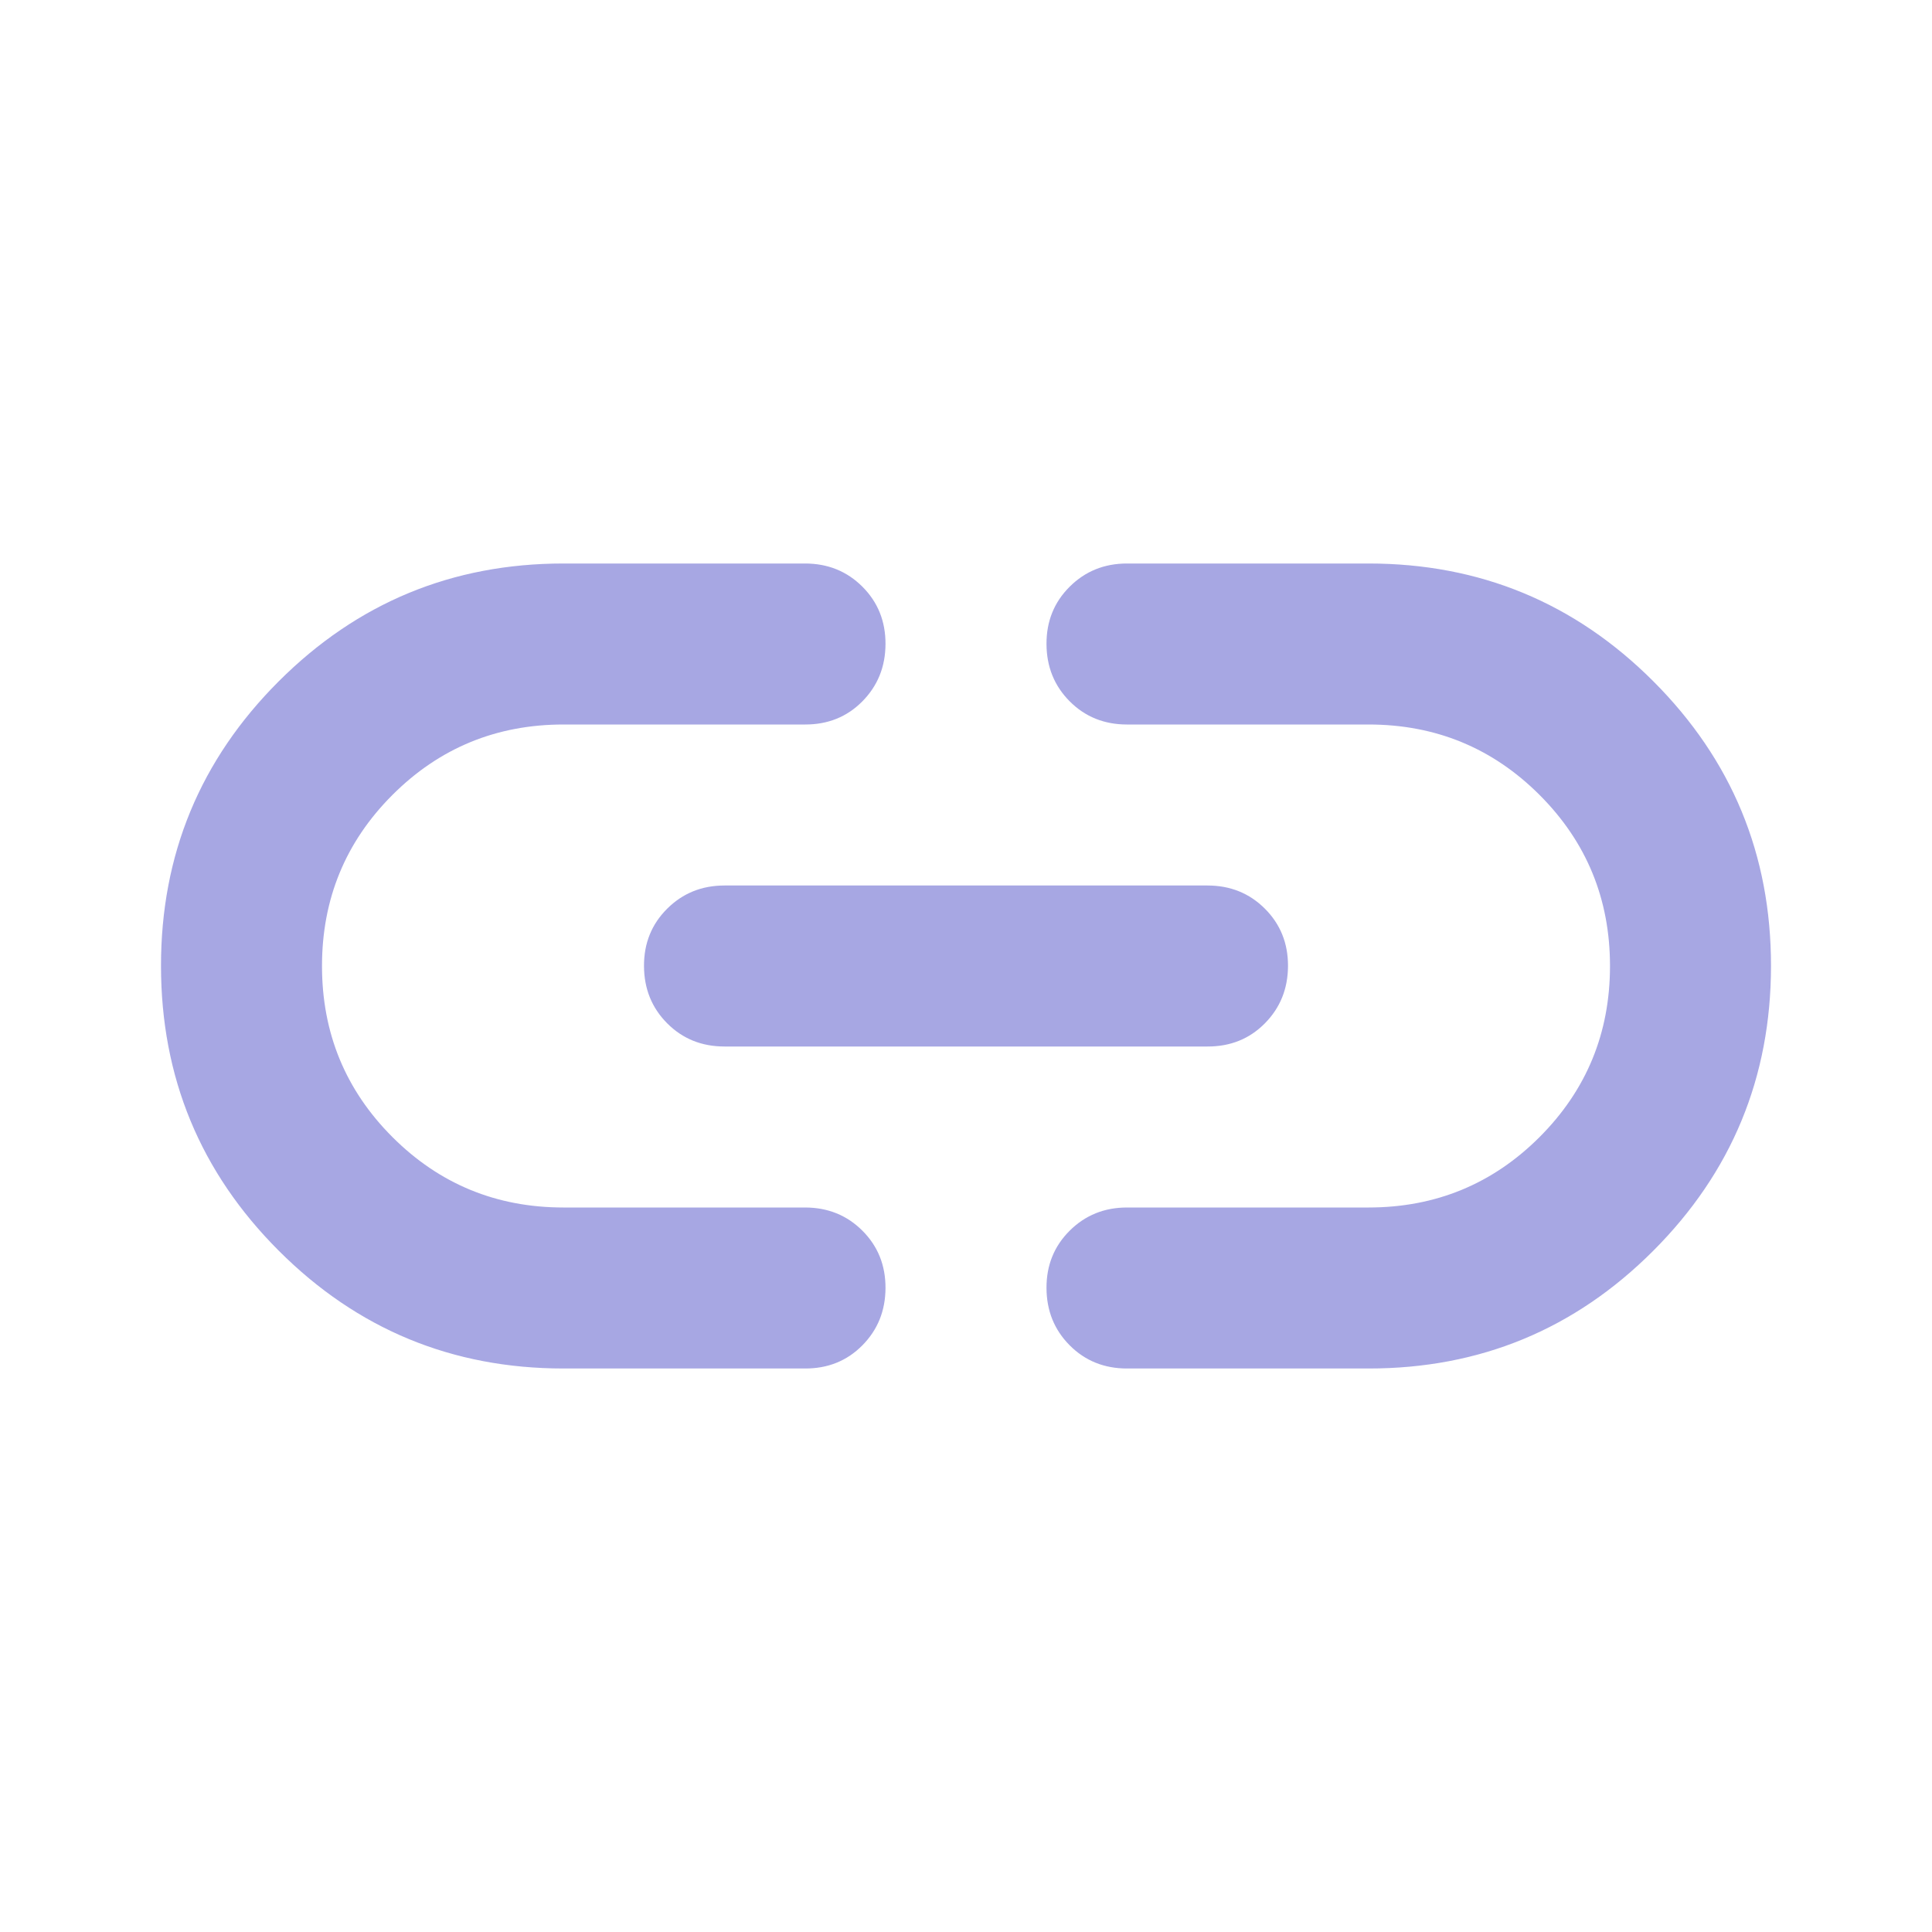
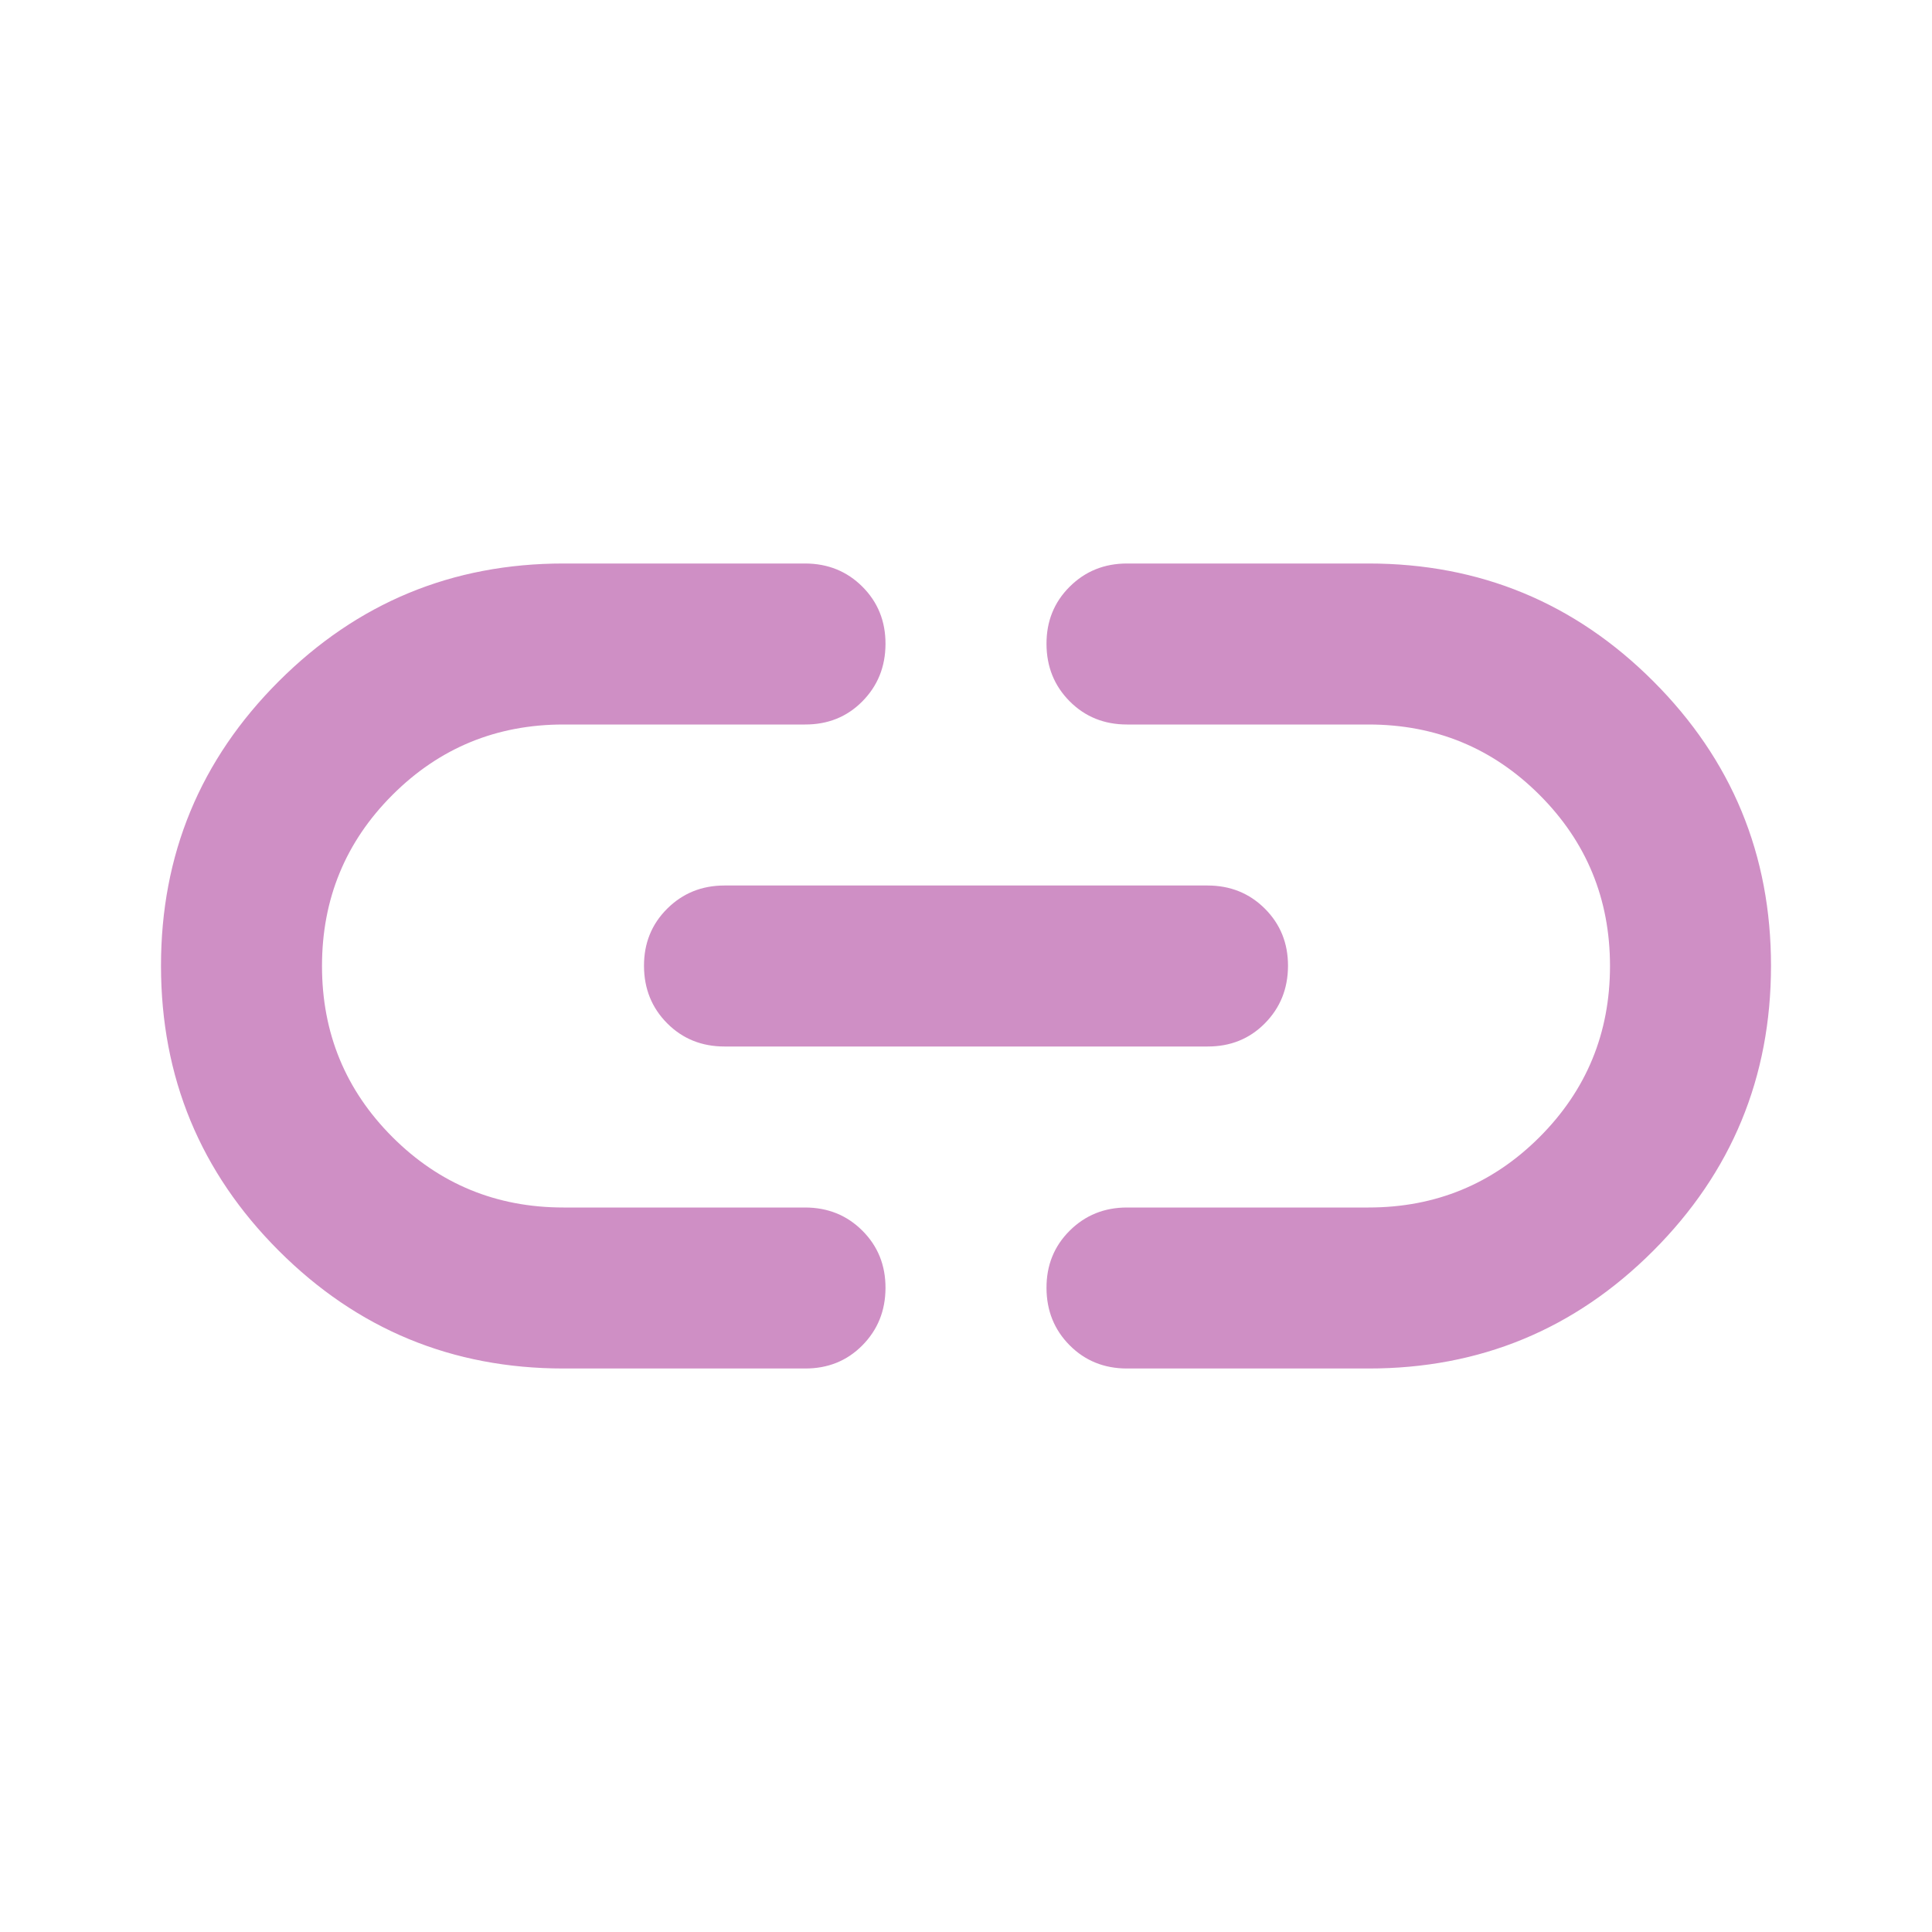
<svg xmlns="http://www.w3.org/2000/svg" width="24" height="24" viewBox="0 0 24 24" fill="none">
-   <path d="M7 17C5.617 17 4.438 16.512 3.463 15.537C2.488 14.562 2.001 13.383 2 12C1.999 10.617 2.487 9.438 3.463 8.463C4.439 7.488 5.618 7 7 7H10C10.283 7 10.521 7.096 10.713 7.288C10.905 7.48 11.001 7.717 11 8C10.999 8.283 10.903 8.52 10.712 8.713C10.521 8.906 10.283 9.001 10 9H7C6.167 9 5.458 9.292 4.875 9.875C4.292 10.458 4 11.167 4 12C4 12.833 4.292 13.542 4.875 14.125C5.458 14.708 6.167 15 7 15H10C10.283 15 10.521 15.096 10.713 15.288C10.905 15.48 11.001 15.717 11 16C10.999 16.283 10.903 16.52 10.712 16.713C10.521 16.906 10.283 17.001 10 17H7ZM9 13C8.717 13 8.479 12.904 8.288 12.712C8.097 12.52 8.001 12.283 8 12C7.999 11.717 8.095 11.48 8.288 11.288C8.481 11.096 8.718 11 9 11H15C15.283 11 15.521 11.096 15.713 11.288C15.905 11.48 16.001 11.717 16 12C15.999 12.283 15.903 12.52 15.712 12.713C15.521 12.906 15.283 13.001 15 13H9ZM14 17C13.717 17 13.479 16.904 13.288 16.712C13.097 16.52 13.001 16.283 13 16C12.999 15.717 13.095 15.48 13.288 15.288C13.481 15.096 13.718 15 14 15H17C17.833 15 18.542 14.708 19.125 14.125C19.708 13.542 20 12.833 20 12C20 11.167 19.708 10.458 19.125 9.875C18.542 9.292 17.833 9 17 9H14C13.717 9 13.479 8.904 13.288 8.712C13.097 8.52 13.001 8.283 13 8C12.999 7.717 13.095 7.48 13.288 7.288C13.481 7.096 13.718 7 14 7H17C18.383 7 19.563 7.488 20.538 8.463C21.513 9.438 22.001 10.617 22 12C21.999 13.383 21.512 14.562 20.537 15.538C19.562 16.514 18.383 17.001 17 17H14Z" fill="#A7A7E3" />
+   <path d="M7 17C5.617 17 4.438 16.512 3.463 15.537C2.488 14.562 2.001 13.383 2 12C1.999 10.617 2.487 9.438 3.463 8.463C4.439 7.488 5.618 7 7 7H10C10.283 7 10.521 7.096 10.713 7.288C10.905 7.48 11.001 7.717 11 8C10.999 8.283 10.903 8.52 10.712 8.713C10.521 8.906 10.283 9.001 10 9H7C6.167 9 5.458 9.292 4.875 9.875C4.292 10.458 4 11.167 4 12C4 12.833 4.292 13.542 4.875 14.125C5.458 14.708 6.167 15 7 15H10C10.283 15 10.521 15.096 10.713 15.288C10.905 15.48 11.001 15.717 11 16C10.999 16.283 10.903 16.52 10.712 16.713C10.521 16.906 10.283 17.001 10 17H7ZM9 13C8.717 13 8.479 12.904 8.288 12.712C8.097 12.52 8.001 12.283 8 12C7.999 11.717 8.095 11.48 8.288 11.288C8.481 11.096 8.718 11 9 11H15C15.283 11 15.521 11.096 15.713 11.288C15.905 11.48 16.001 11.717 16 12C15.999 12.283 15.903 12.52 15.712 12.713C15.521 12.906 15.283 13.001 15 13H9ZM14 17C13.717 17 13.479 16.904 13.288 16.712C13.097 16.52 13.001 16.283 13 16C12.999 15.717 13.095 15.48 13.288 15.288C13.481 15.096 13.718 15 14 15H17C17.833 15 18.542 14.708 19.125 14.125C19.708 13.542 20 12.833 20 12C20 11.167 19.708 10.458 19.125 9.875C18.542 9.292 17.833 9 17 9H14C13.717 9 13.479 8.904 13.288 8.712C13.097 8.52 13.001 8.283 13 8C12.999 7.717 13.095 7.48 13.288 7.288C13.481 7.096 13.718 7 14 7H17C18.383 7 19.563 7.488 20.538 8.463C21.513 9.438 22.001 10.617 22 12C21.999 13.383 21.512 14.562 20.537 15.538C19.562 16.514 18.383 17.001 17 17H14Z" fill="#CF8FC5" />
</svg>
